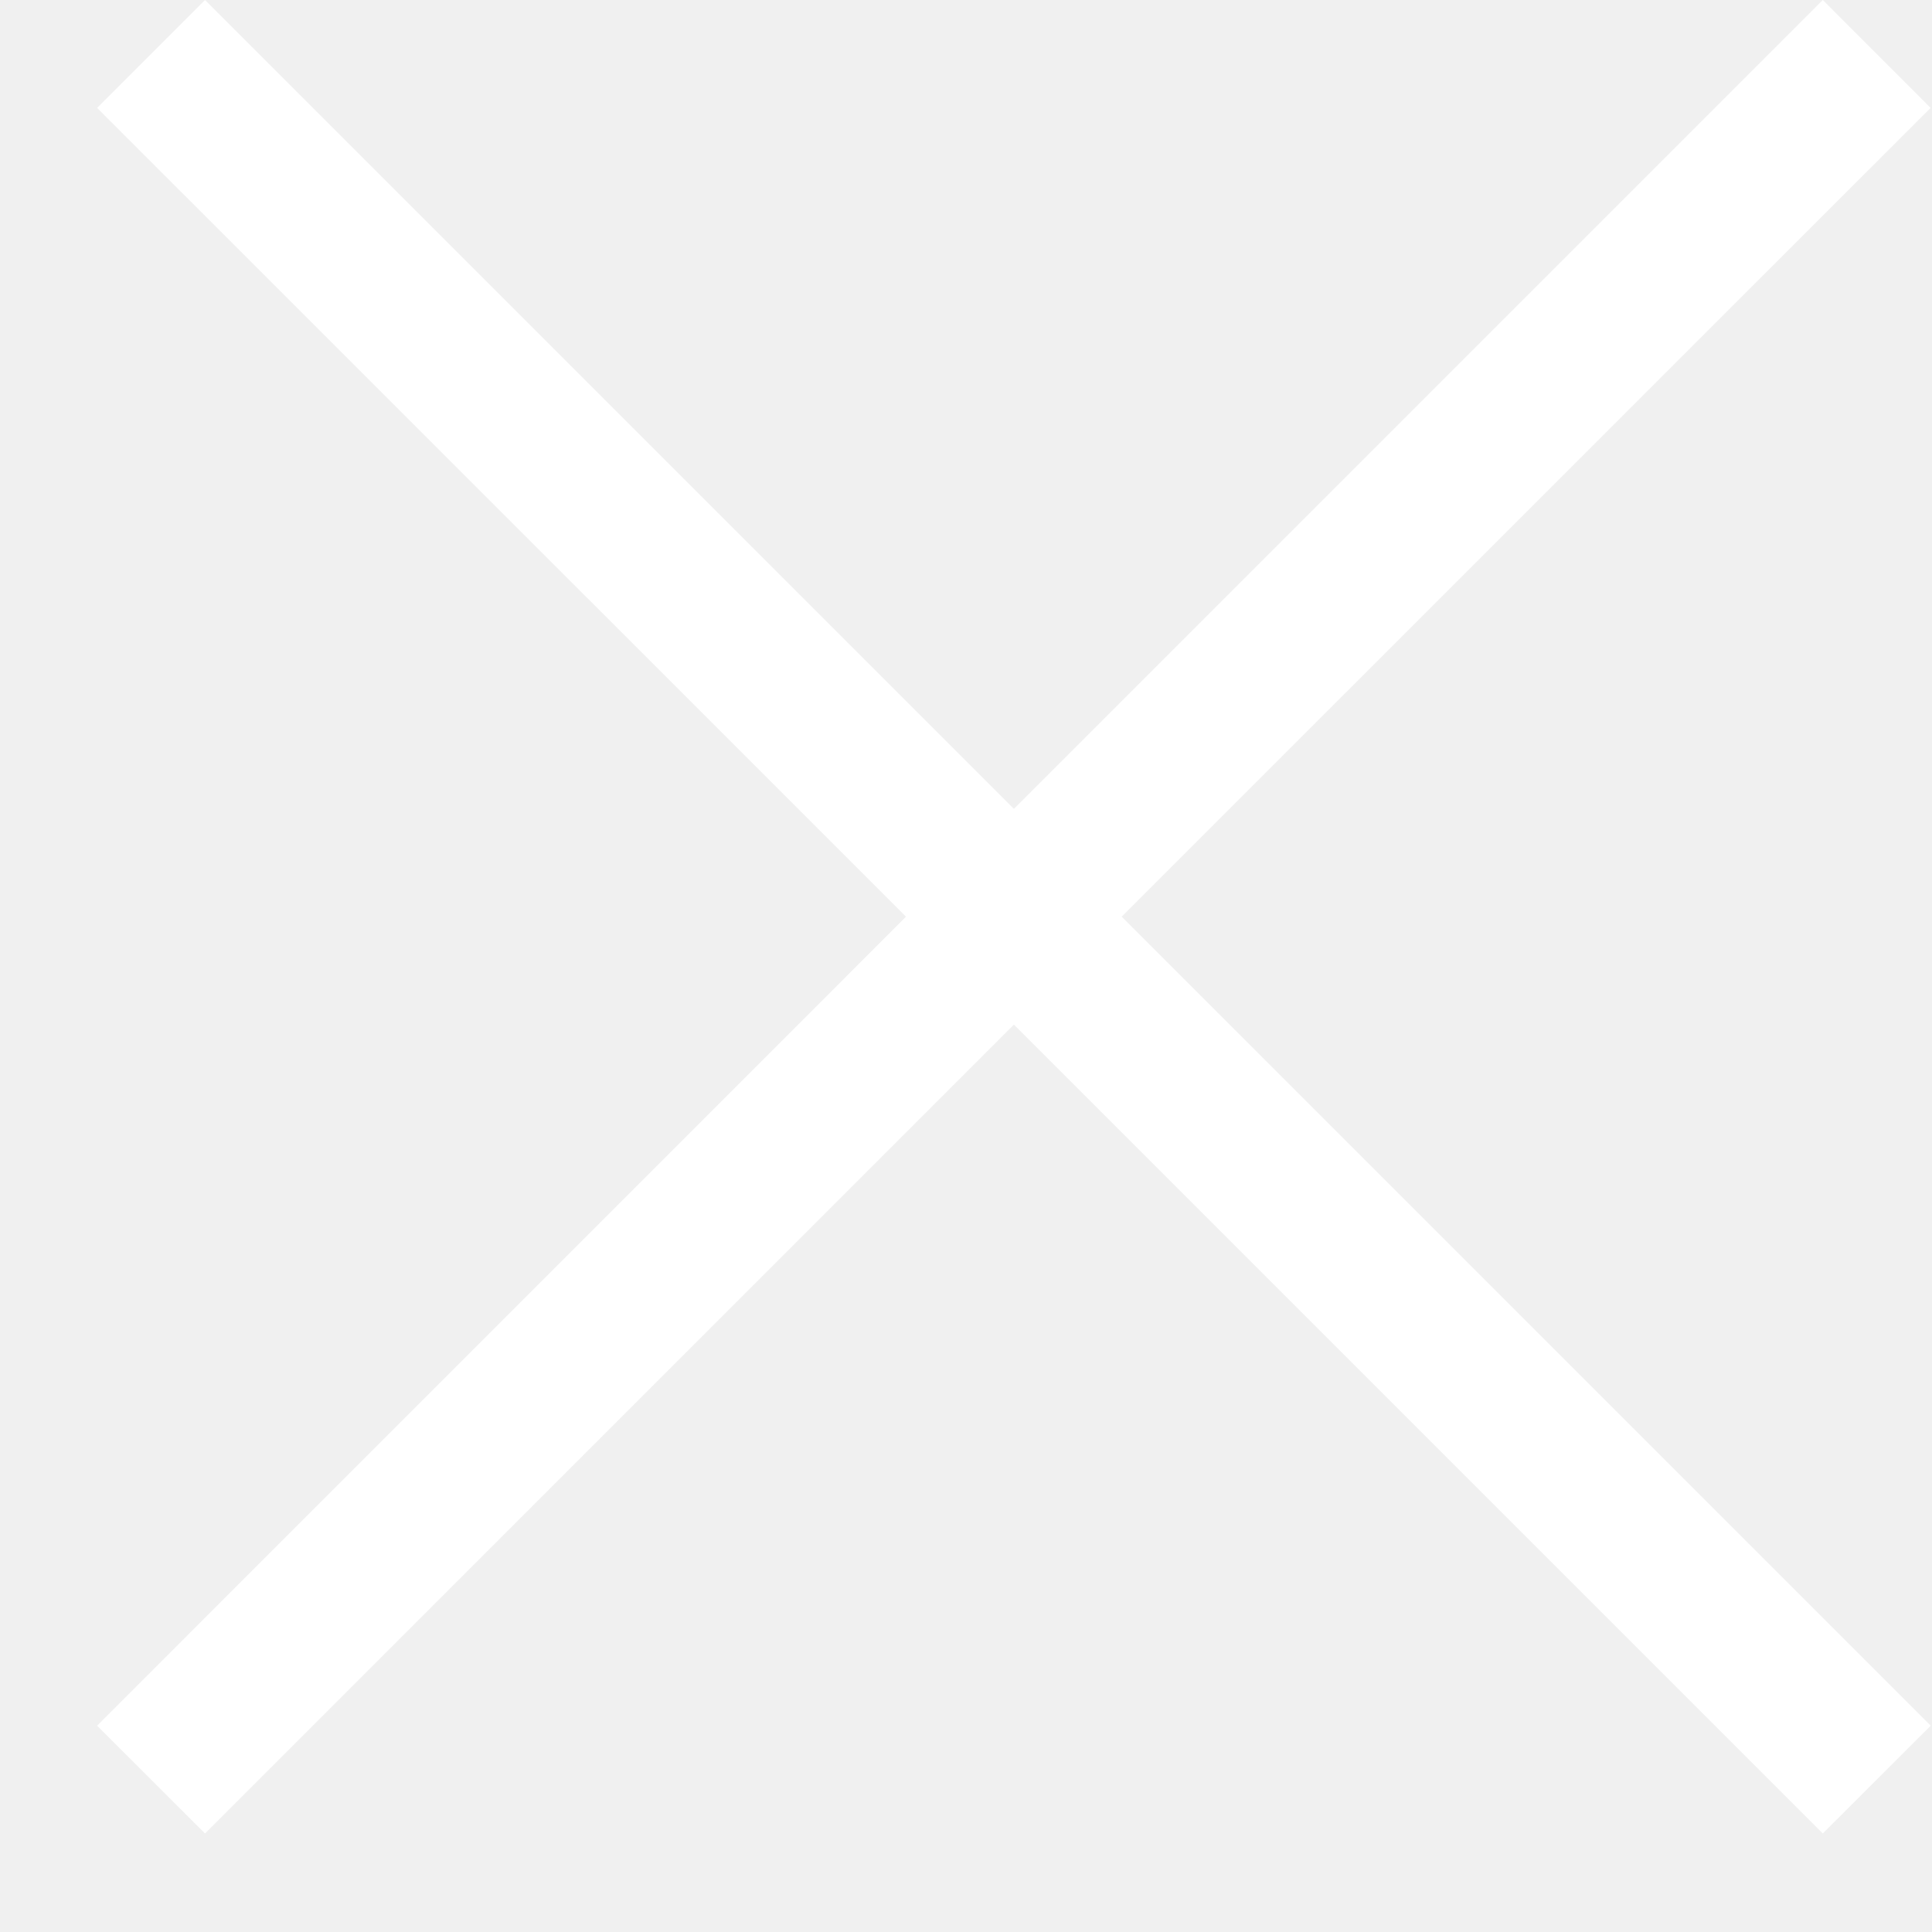
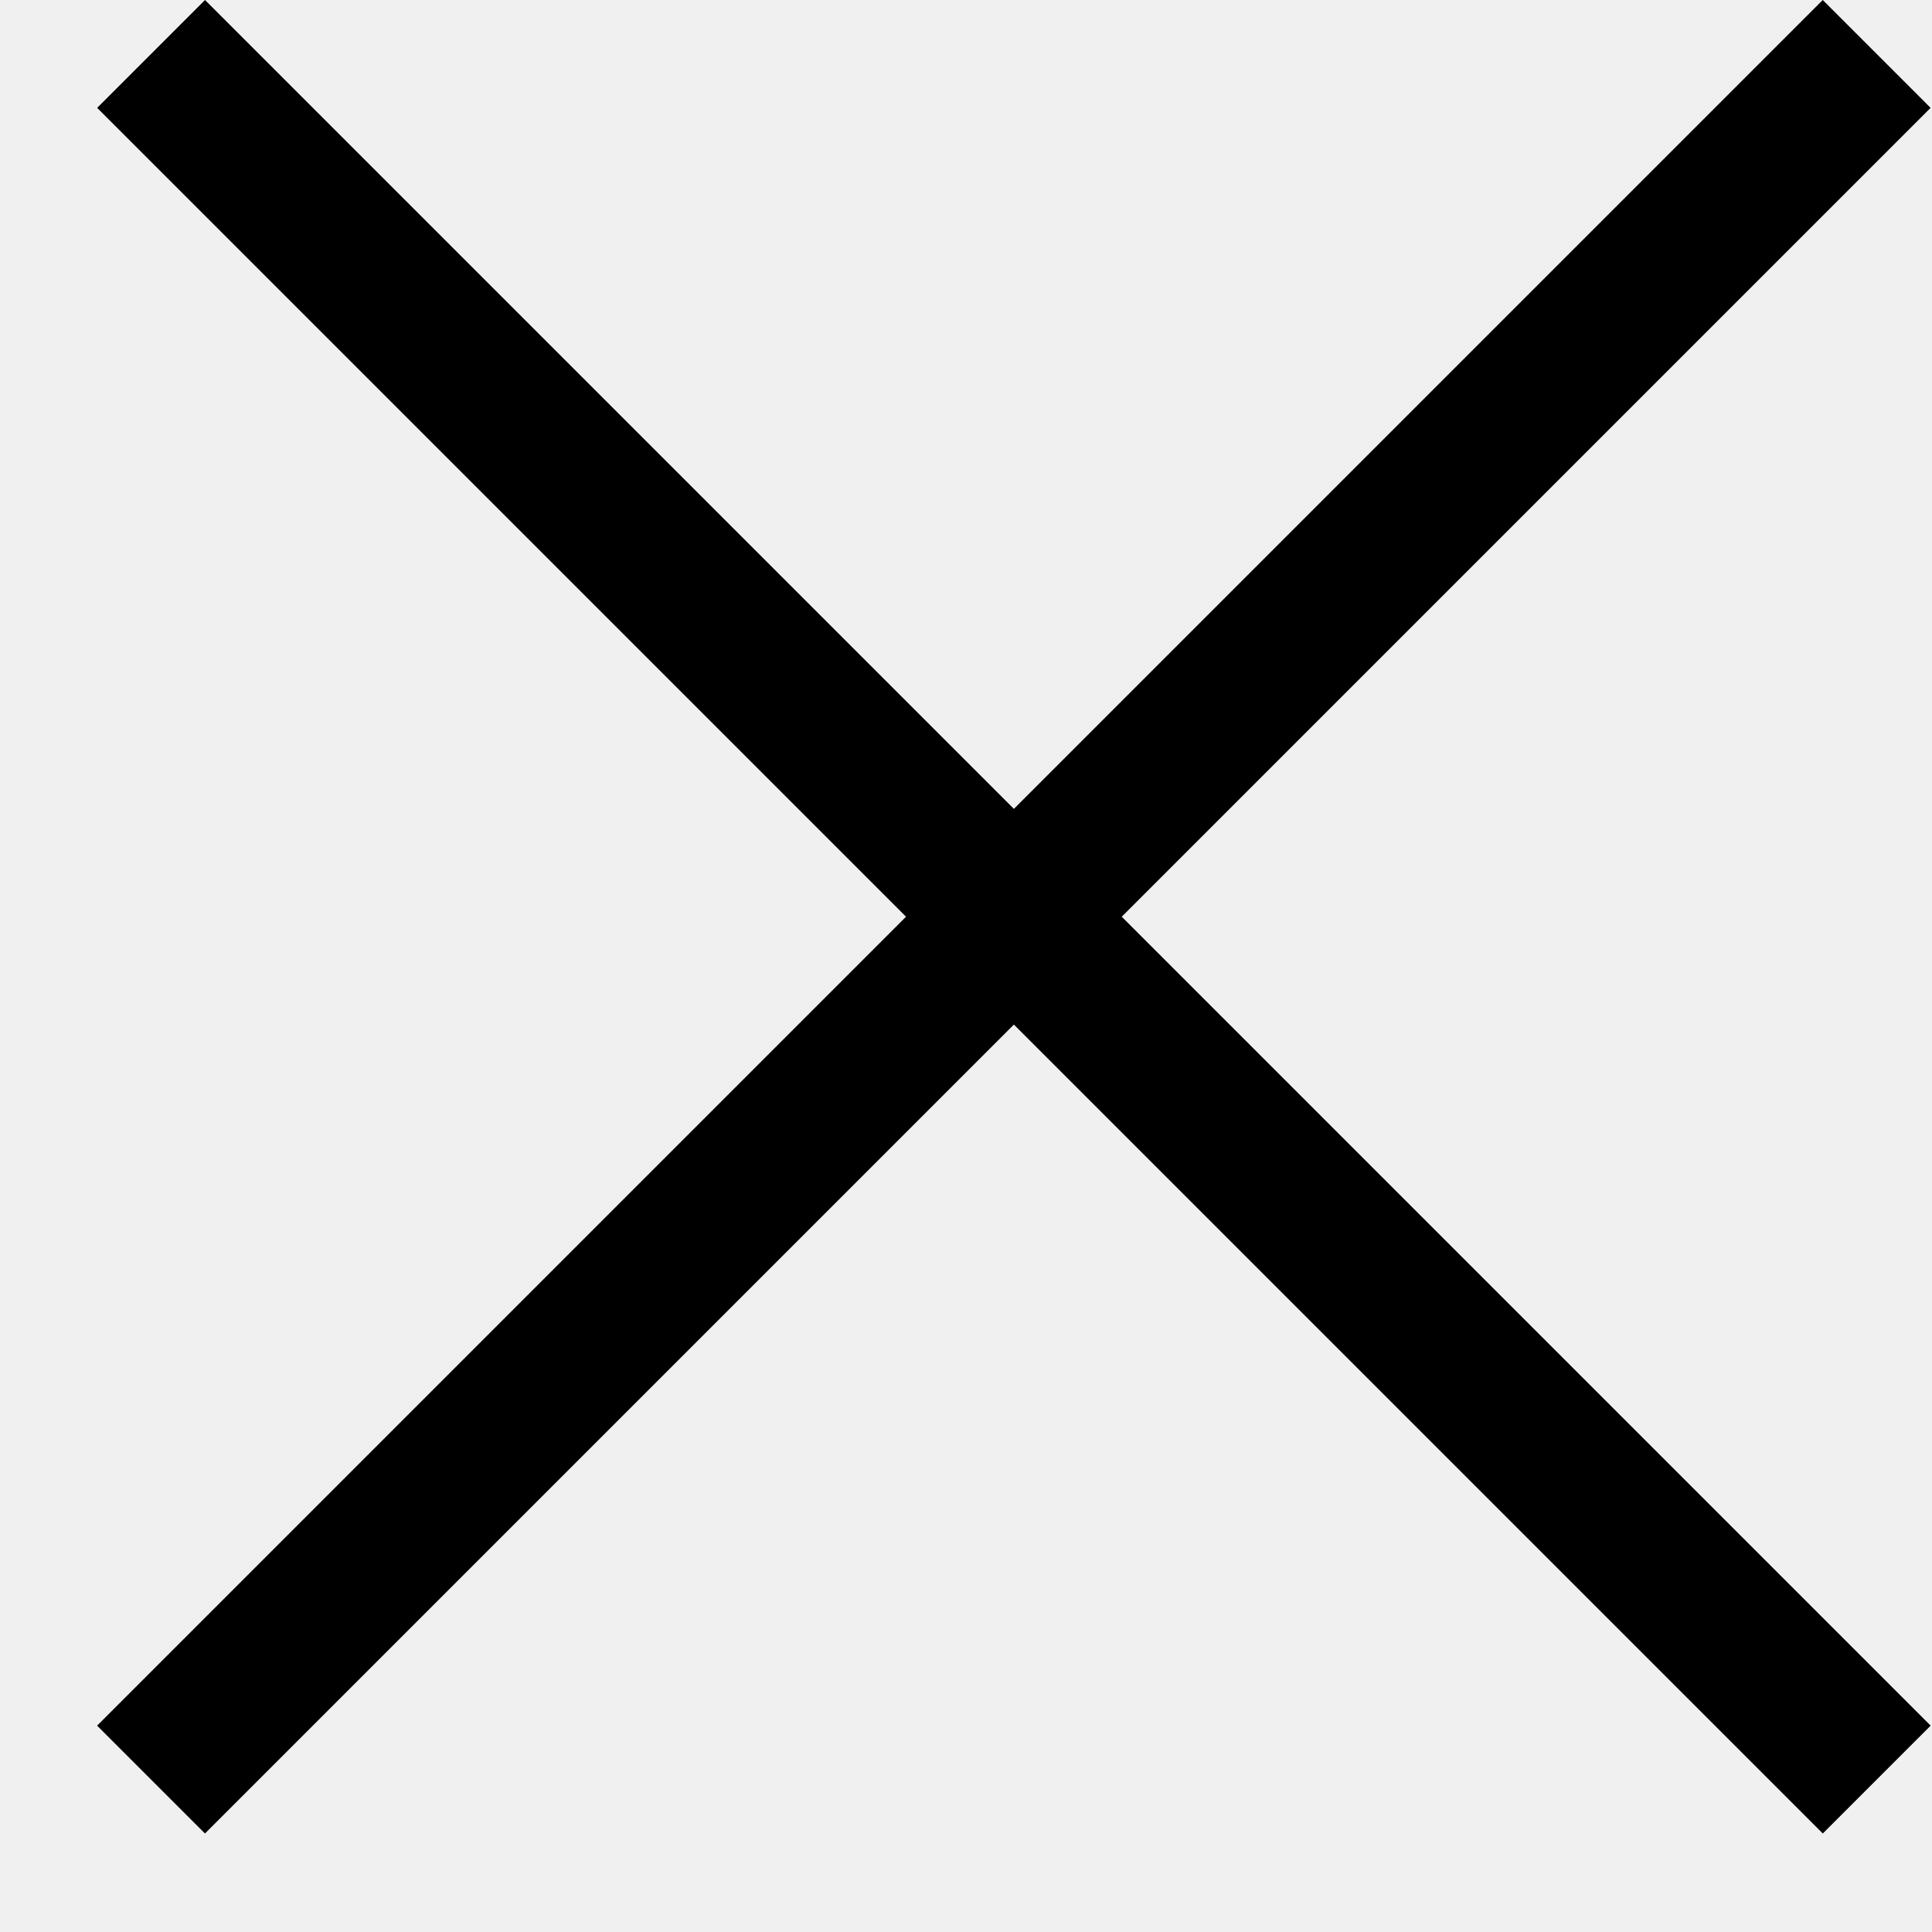
- <svg xmlns="http://www.w3.org/2000/svg" width="19" height="19" viewBox="0 0 19 19" fill="none">
-   <path fill-rule="evenodd" clip-rule="evenodd" d="M9.971 7.955L2.016 0L0.955 1.061L8.91 9.015L0.955 16.971L2.016 18.031L9.971 10.076L17.926 18.031L18.987 16.971L11.031 9.015L18.986 1.061L17.926 8.70228e-06L9.971 7.955Z" fill="white" />
+ <svg xmlns="http://www.w3.org/2000/svg" version="1.1" width="1024" height="1024" viewBox="0 0 1024 1024">
+   <g id="icomoon-ignore">
+ </g>
+   <path d="M537.377 428.721l-428.721-428.721-57.164 57.164 428.721 428.721-428.74 428.741 57.164 57.161 428.74-428.738 428.74 428.738 57.161-57.161-428.738-428.741 428.722-428.72-57.166-57.164-428.718 428.72z" />
</svg>
